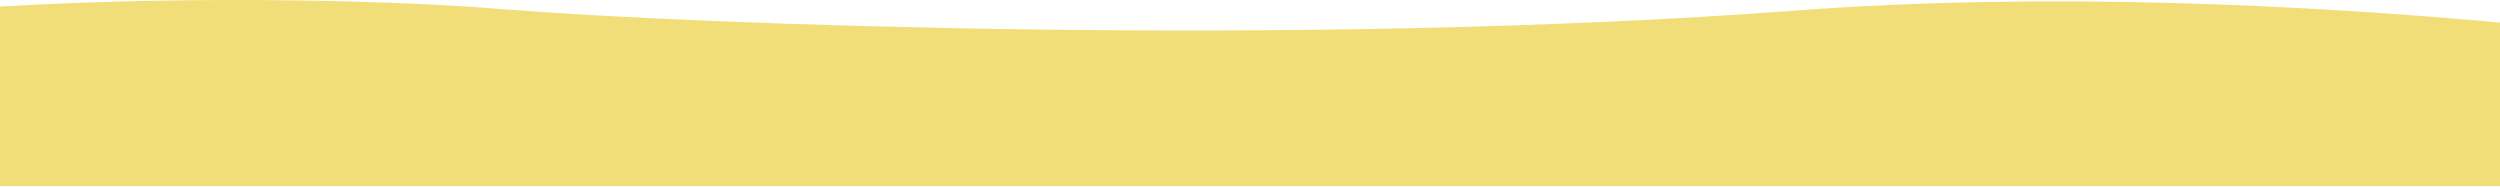
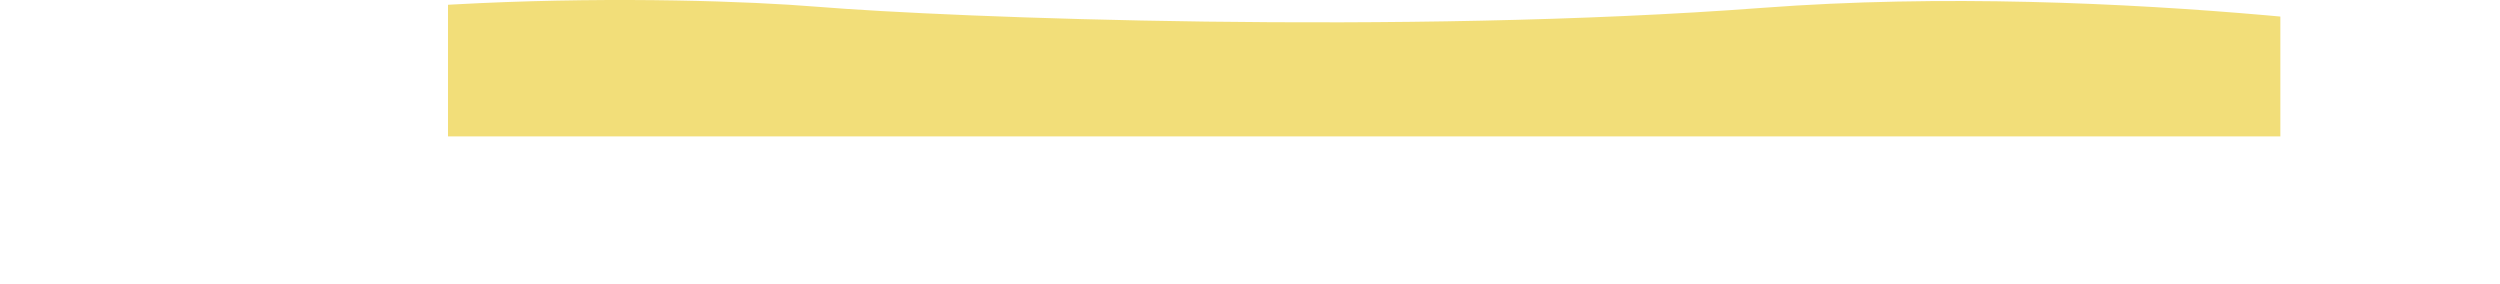
- <svg xmlns="http://www.w3.org/2000/svg" viewBox="0 0 1920 142.89">
+ <svg xmlns="http://www.w3.org/2000/svg" viewBox="0 0 2619.57 296.71">
  <defs>
-     <style>.cls-1{fill:#f2de79;}</style>
+     <style>.cls-1{fill:none;}.cls-2{clip-path:url(#clip-path);}.cls-3{fill:#f2de79;}</style>
+     <clipPath id="clip-path" transform="translate(469.42 -36.11)">
+       <rect class="cls-1" width="1920" height="179" />
+     </clipPath>
  </defs>
  <g id="圖層_2" data-name="圖層 2">
    <g id="圖層_1-2" data-name="圖層 1">
-       <path class="cls-1" d="M1377.34,8.22c-376.92,28.41-849,10.43-990.71-1.16C310.54.84,159.29-4.11,0,5V142.89H1920V17.34C1772.3,3.9,1572.28-6.47,1377.34,8.22Z" />
+       <g class="cls-2">
+         <g id="Mask_Group_10" data-name="Mask Group 10">
+           <path id="Path_4362" data-name="Path 4362" class="cls-3" d="M2150.16,81.21s-395.9-65.29-772.82-36.88-849,10.43-990.71-1.16S-157.44,24.41-387,104.33s93.27,228.49,93.27,228.49L2143.8,291.38Z" transform="translate(469.42 -36.11)" />
+         </g>
+       </g>
    </g>
  </g>
</svg>
